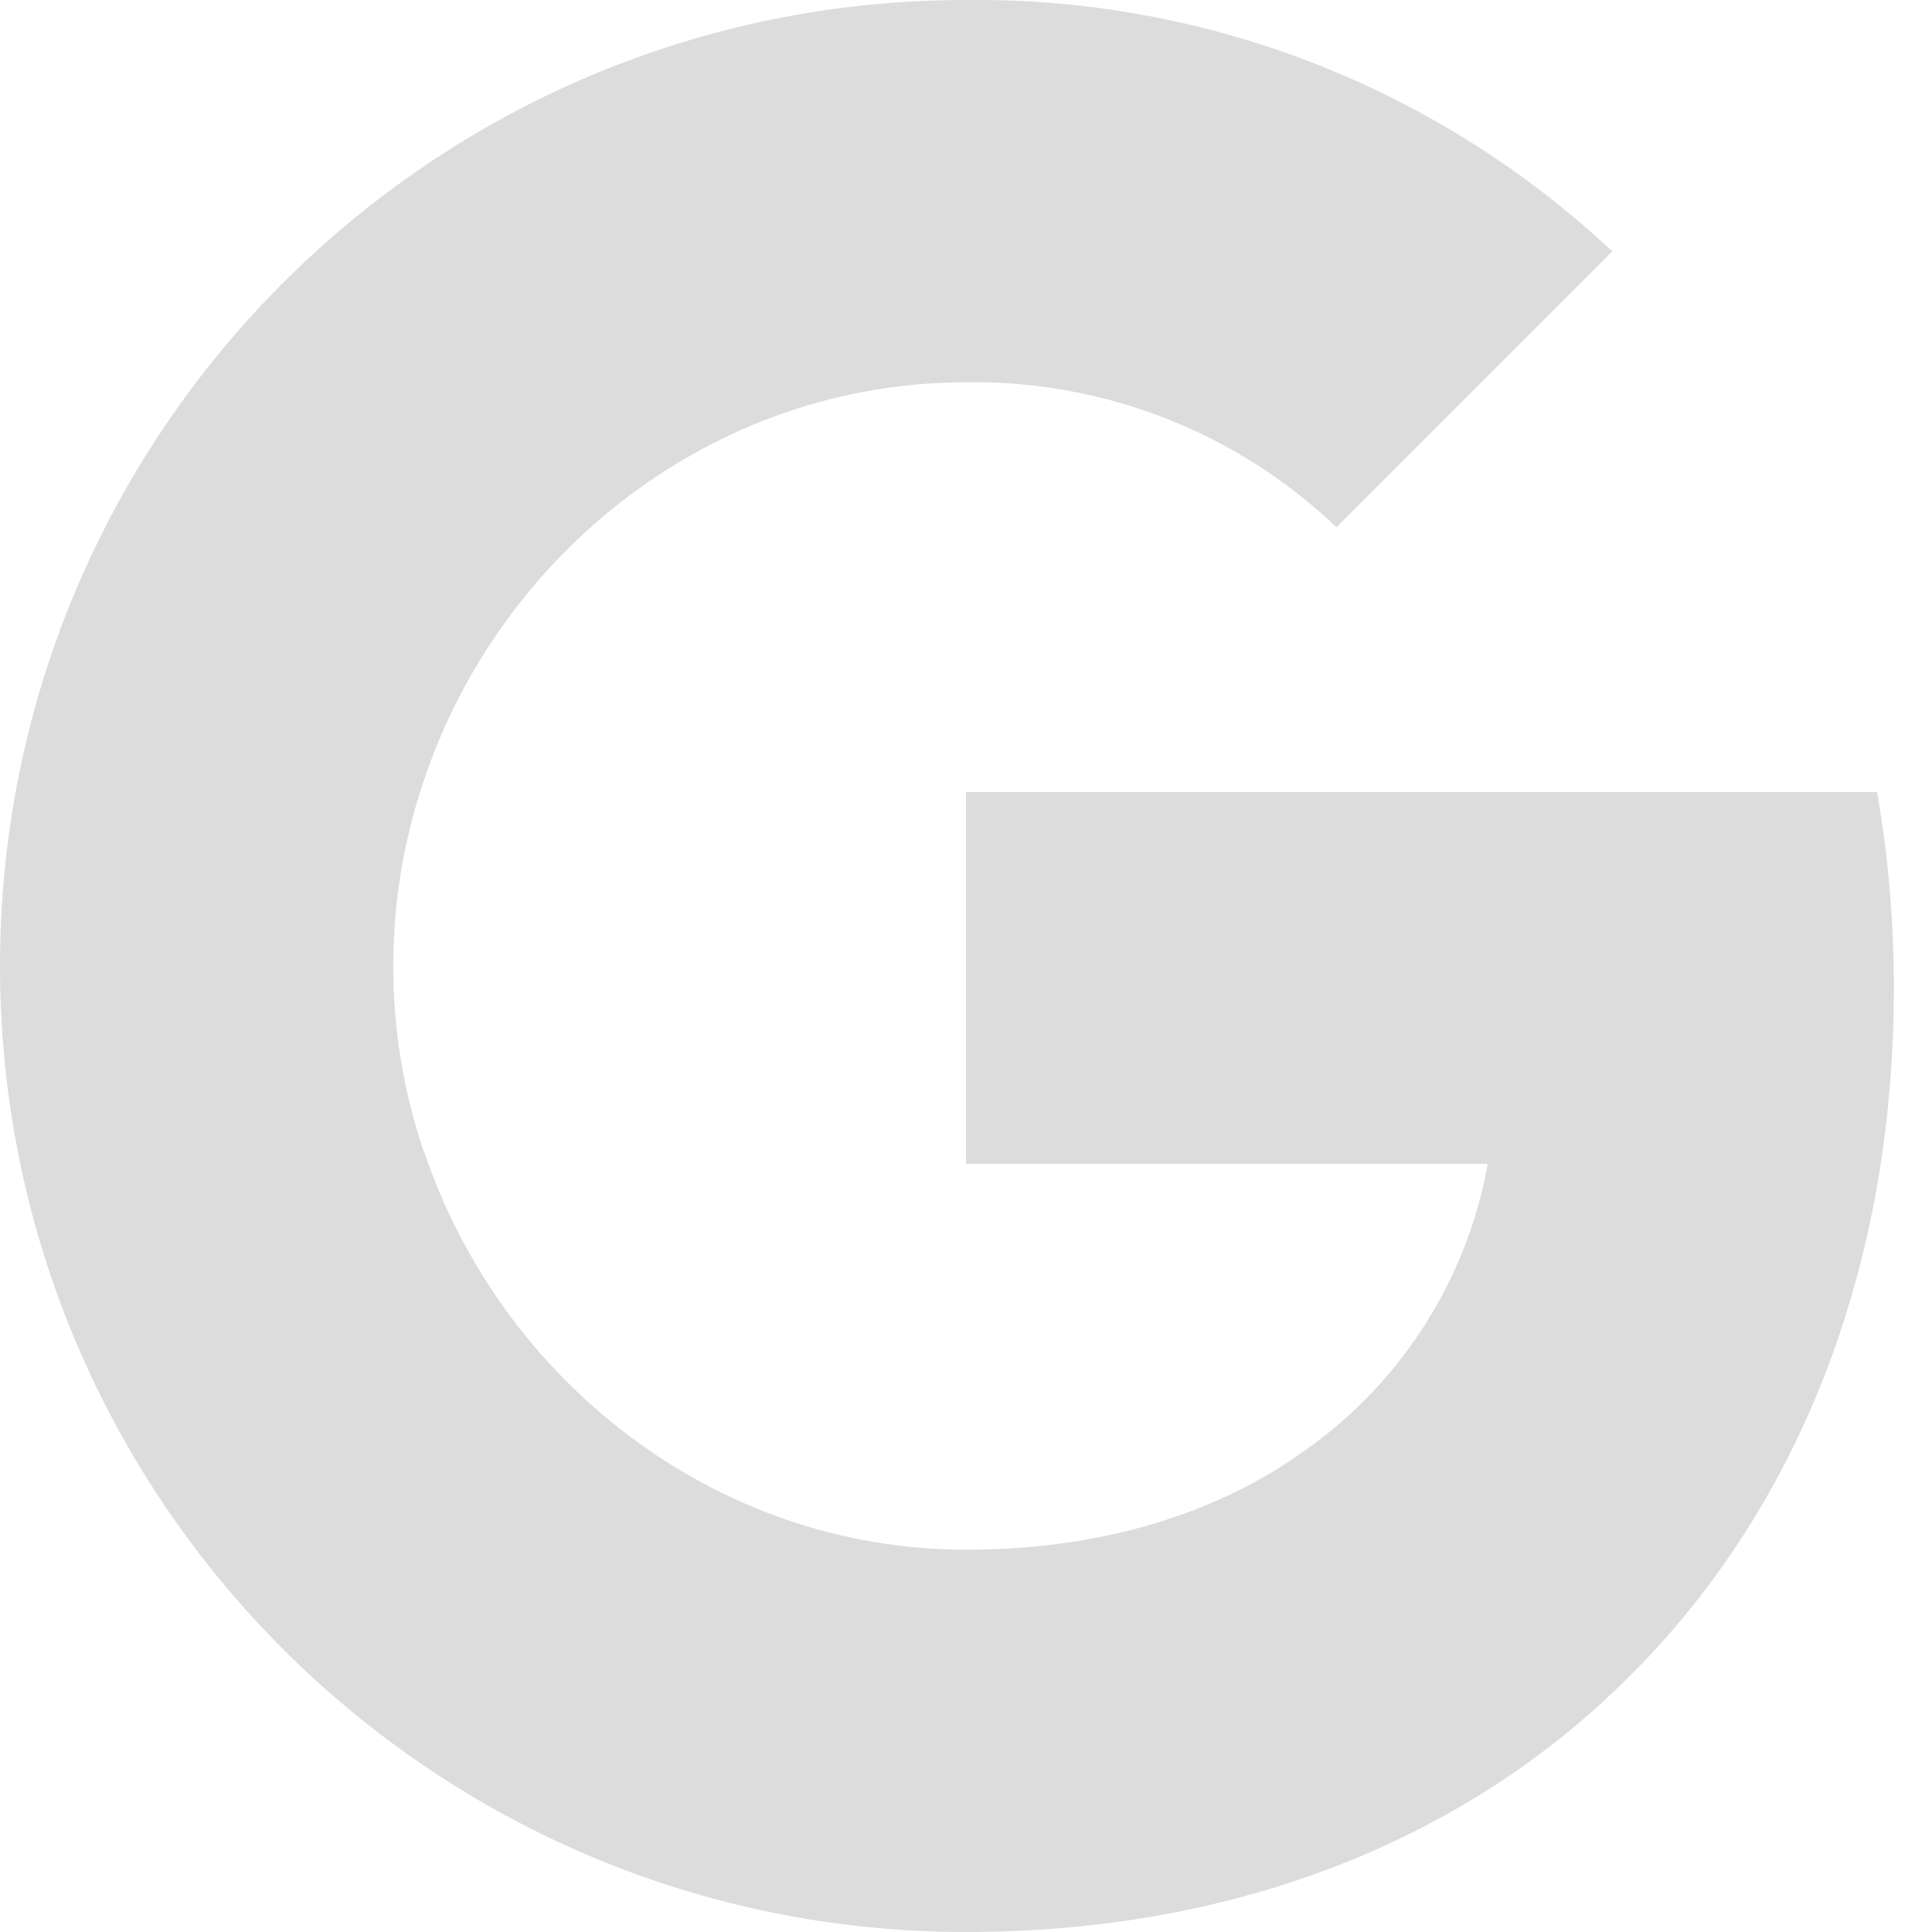
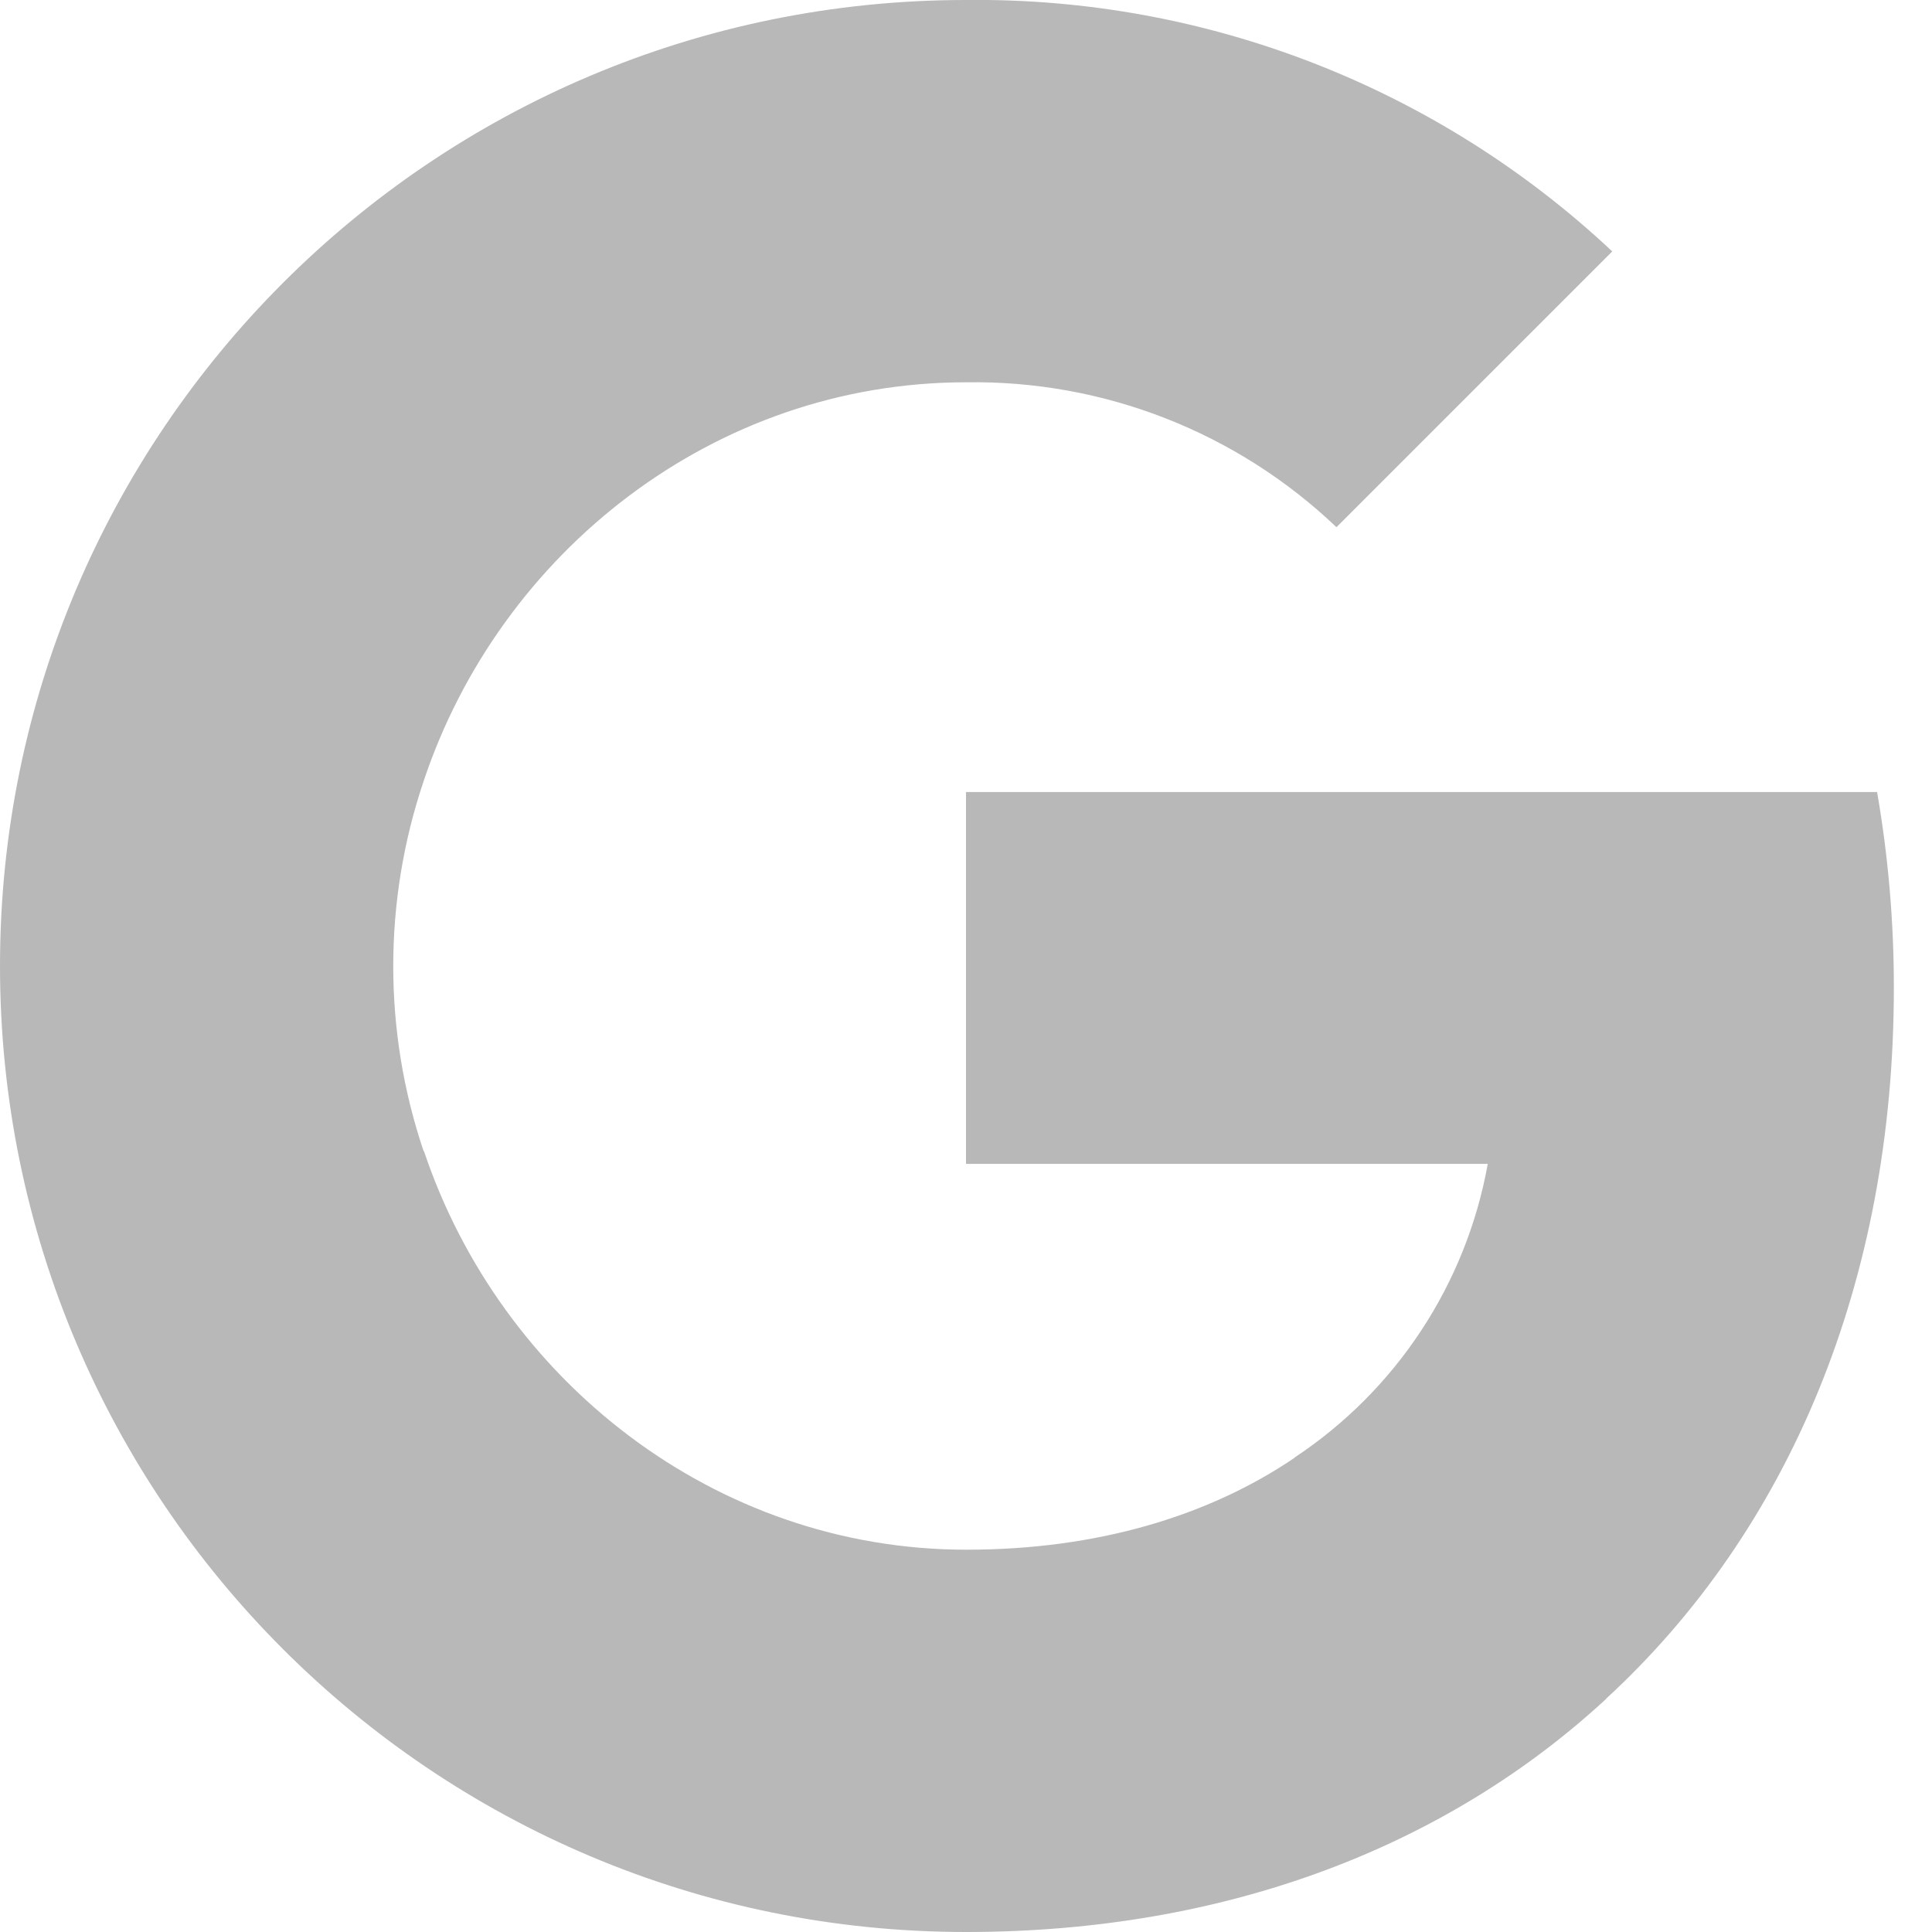
- <svg xmlns="http://www.w3.org/2000/svg" width="16" height="16" fill="#dcdcdc" class="bi bi-google" viewBox="0 0 16 16">
+ <svg xmlns="http://www.w3.org/2000/svg" width="16" height="16" fill="#b8b8b8" class="bi bi-google" viewBox="0 0 16 16">
  <path d="M15.545 6.558a9.42 9.42 0 0 1 .139 1.626c0 2.434-.87 4.492-2.384 5.885h.002C11.978 15.292 10.158 16 8 16A8 8 0 1 1 8 0a7.689 7.689 0 0 1 5.352 2.082l-2.284 2.284A4.347 4.347 0 0 0 8 3.166c-2.087 0-3.86 1.408-4.492 3.304a4.792 4.792 0 0 0 0 3.063h.003c.635 1.893 2.405 3.301 4.492 3.301 1.078 0 2.004-.276 2.722-.764h-.003a3.702 3.702 0 0 0 1.599-2.431H8v-3.08h7.545z" />
</svg>
